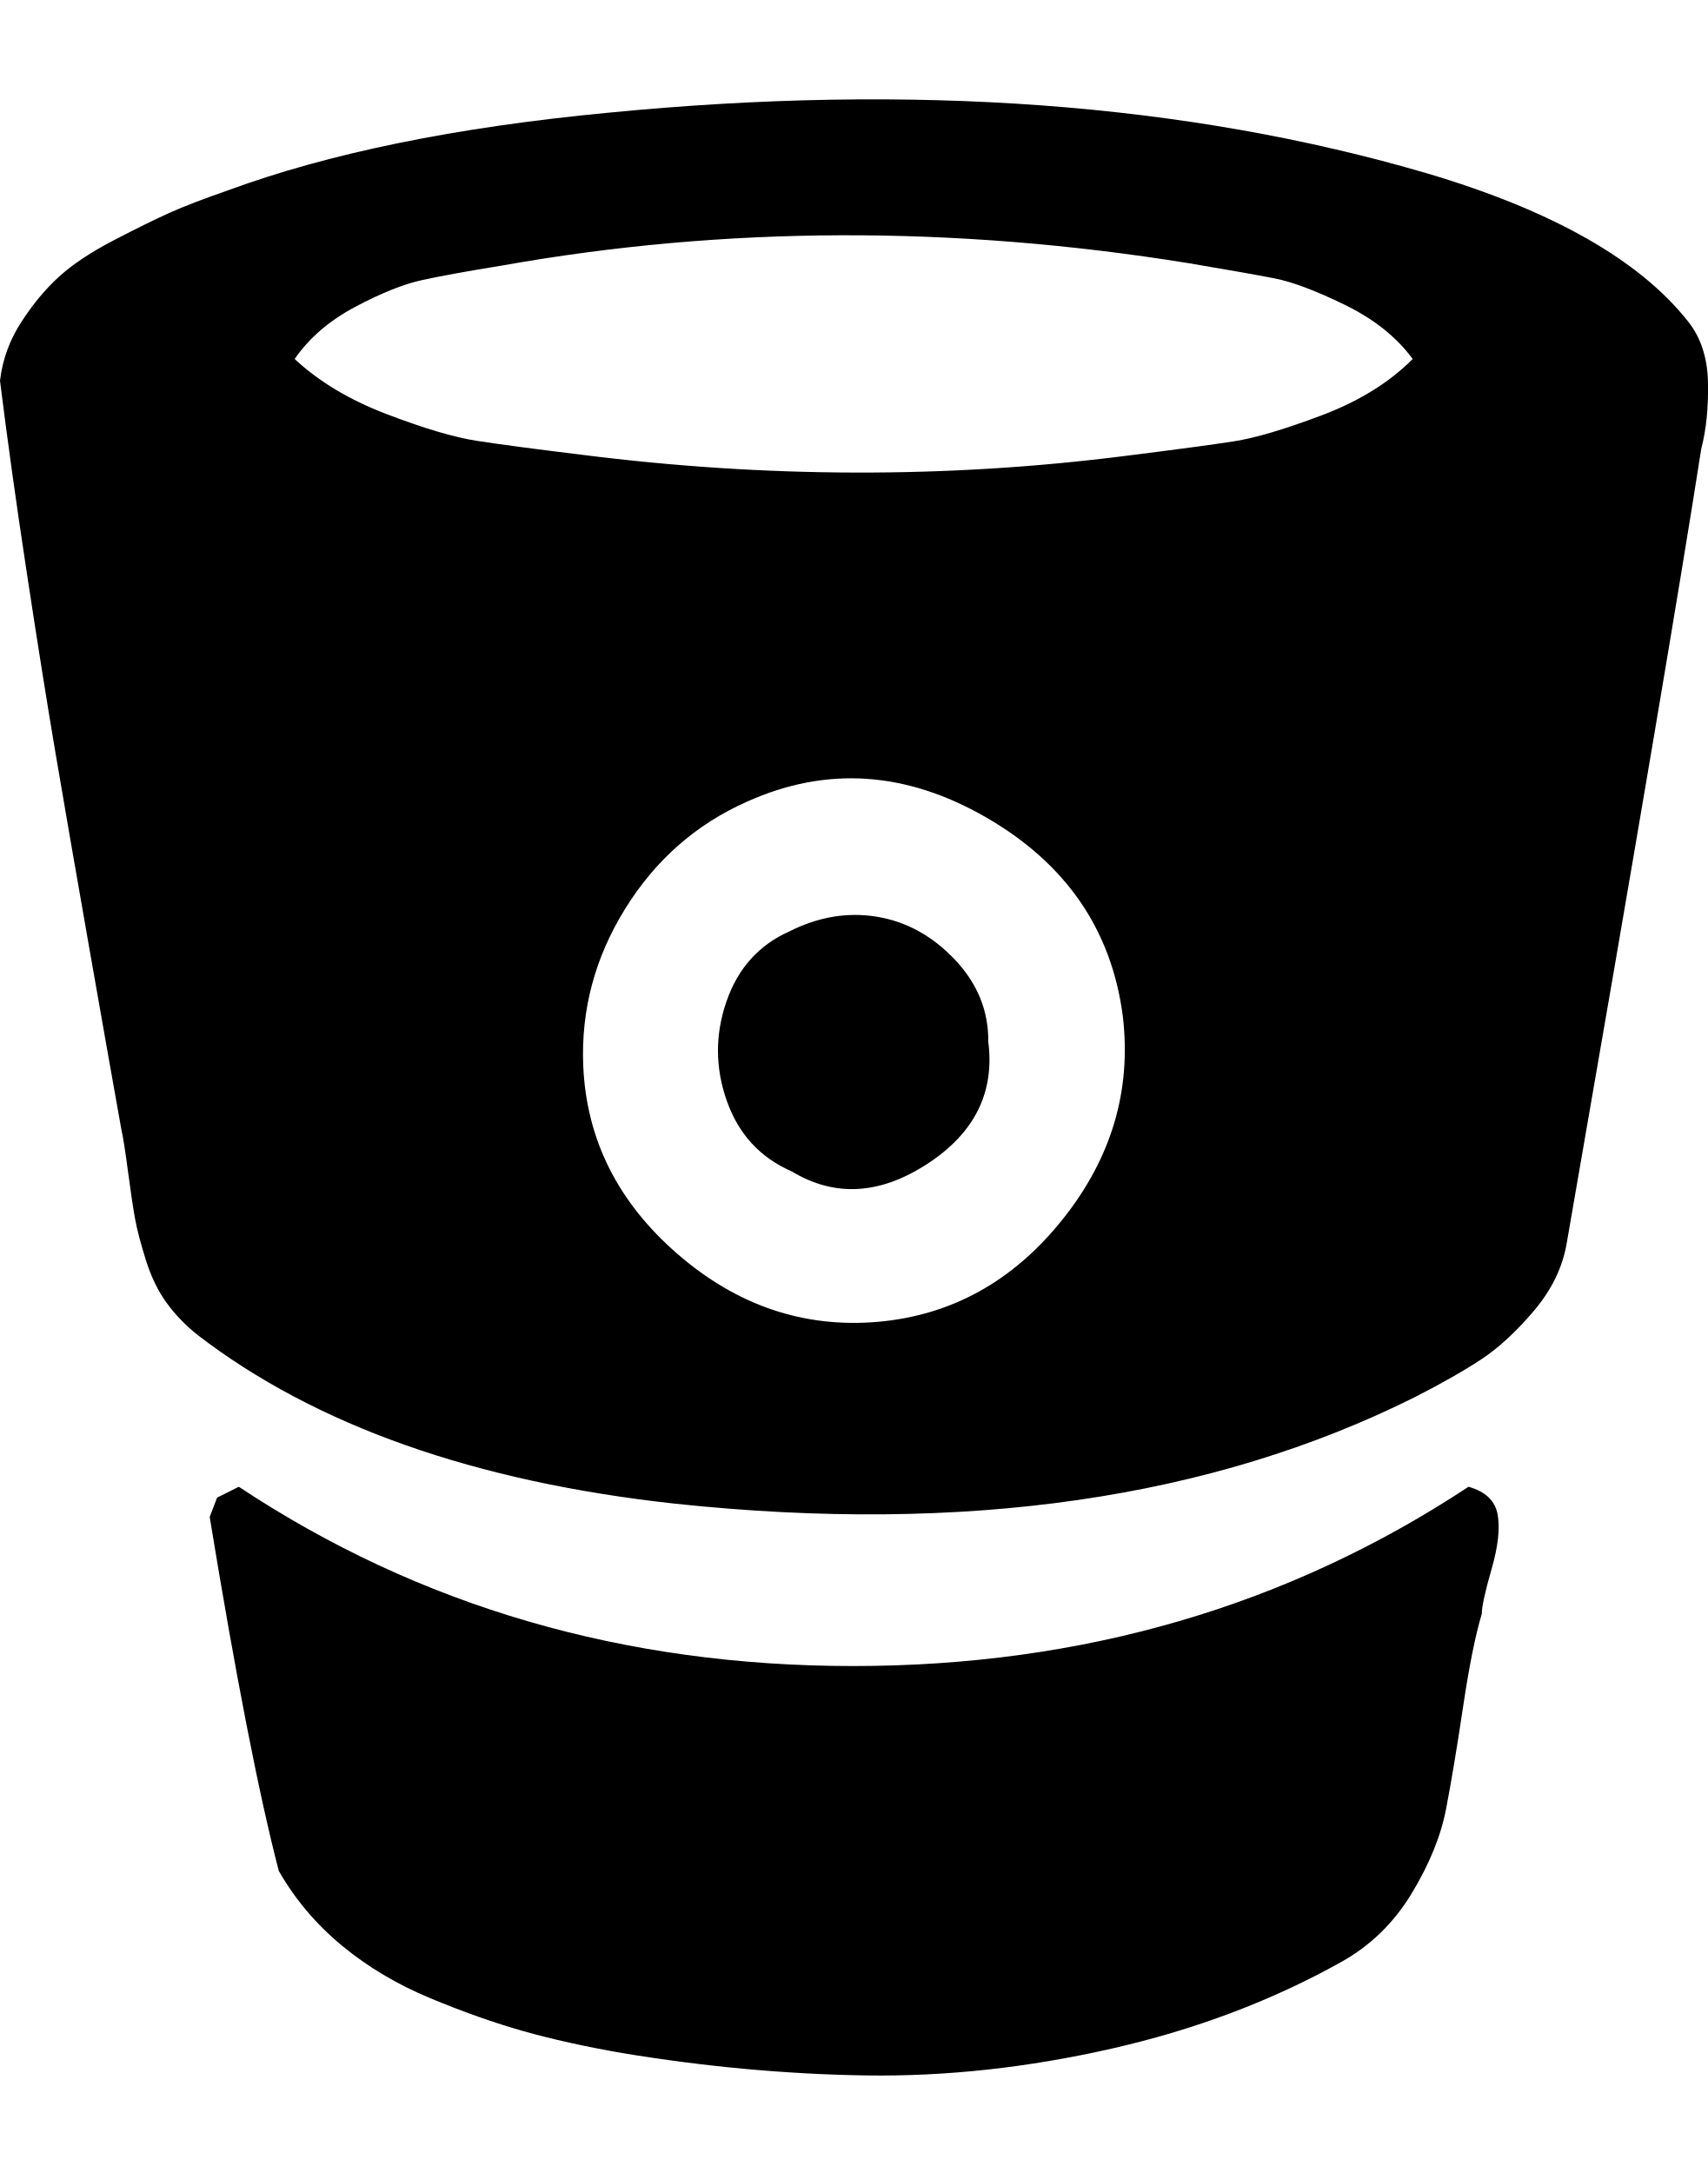
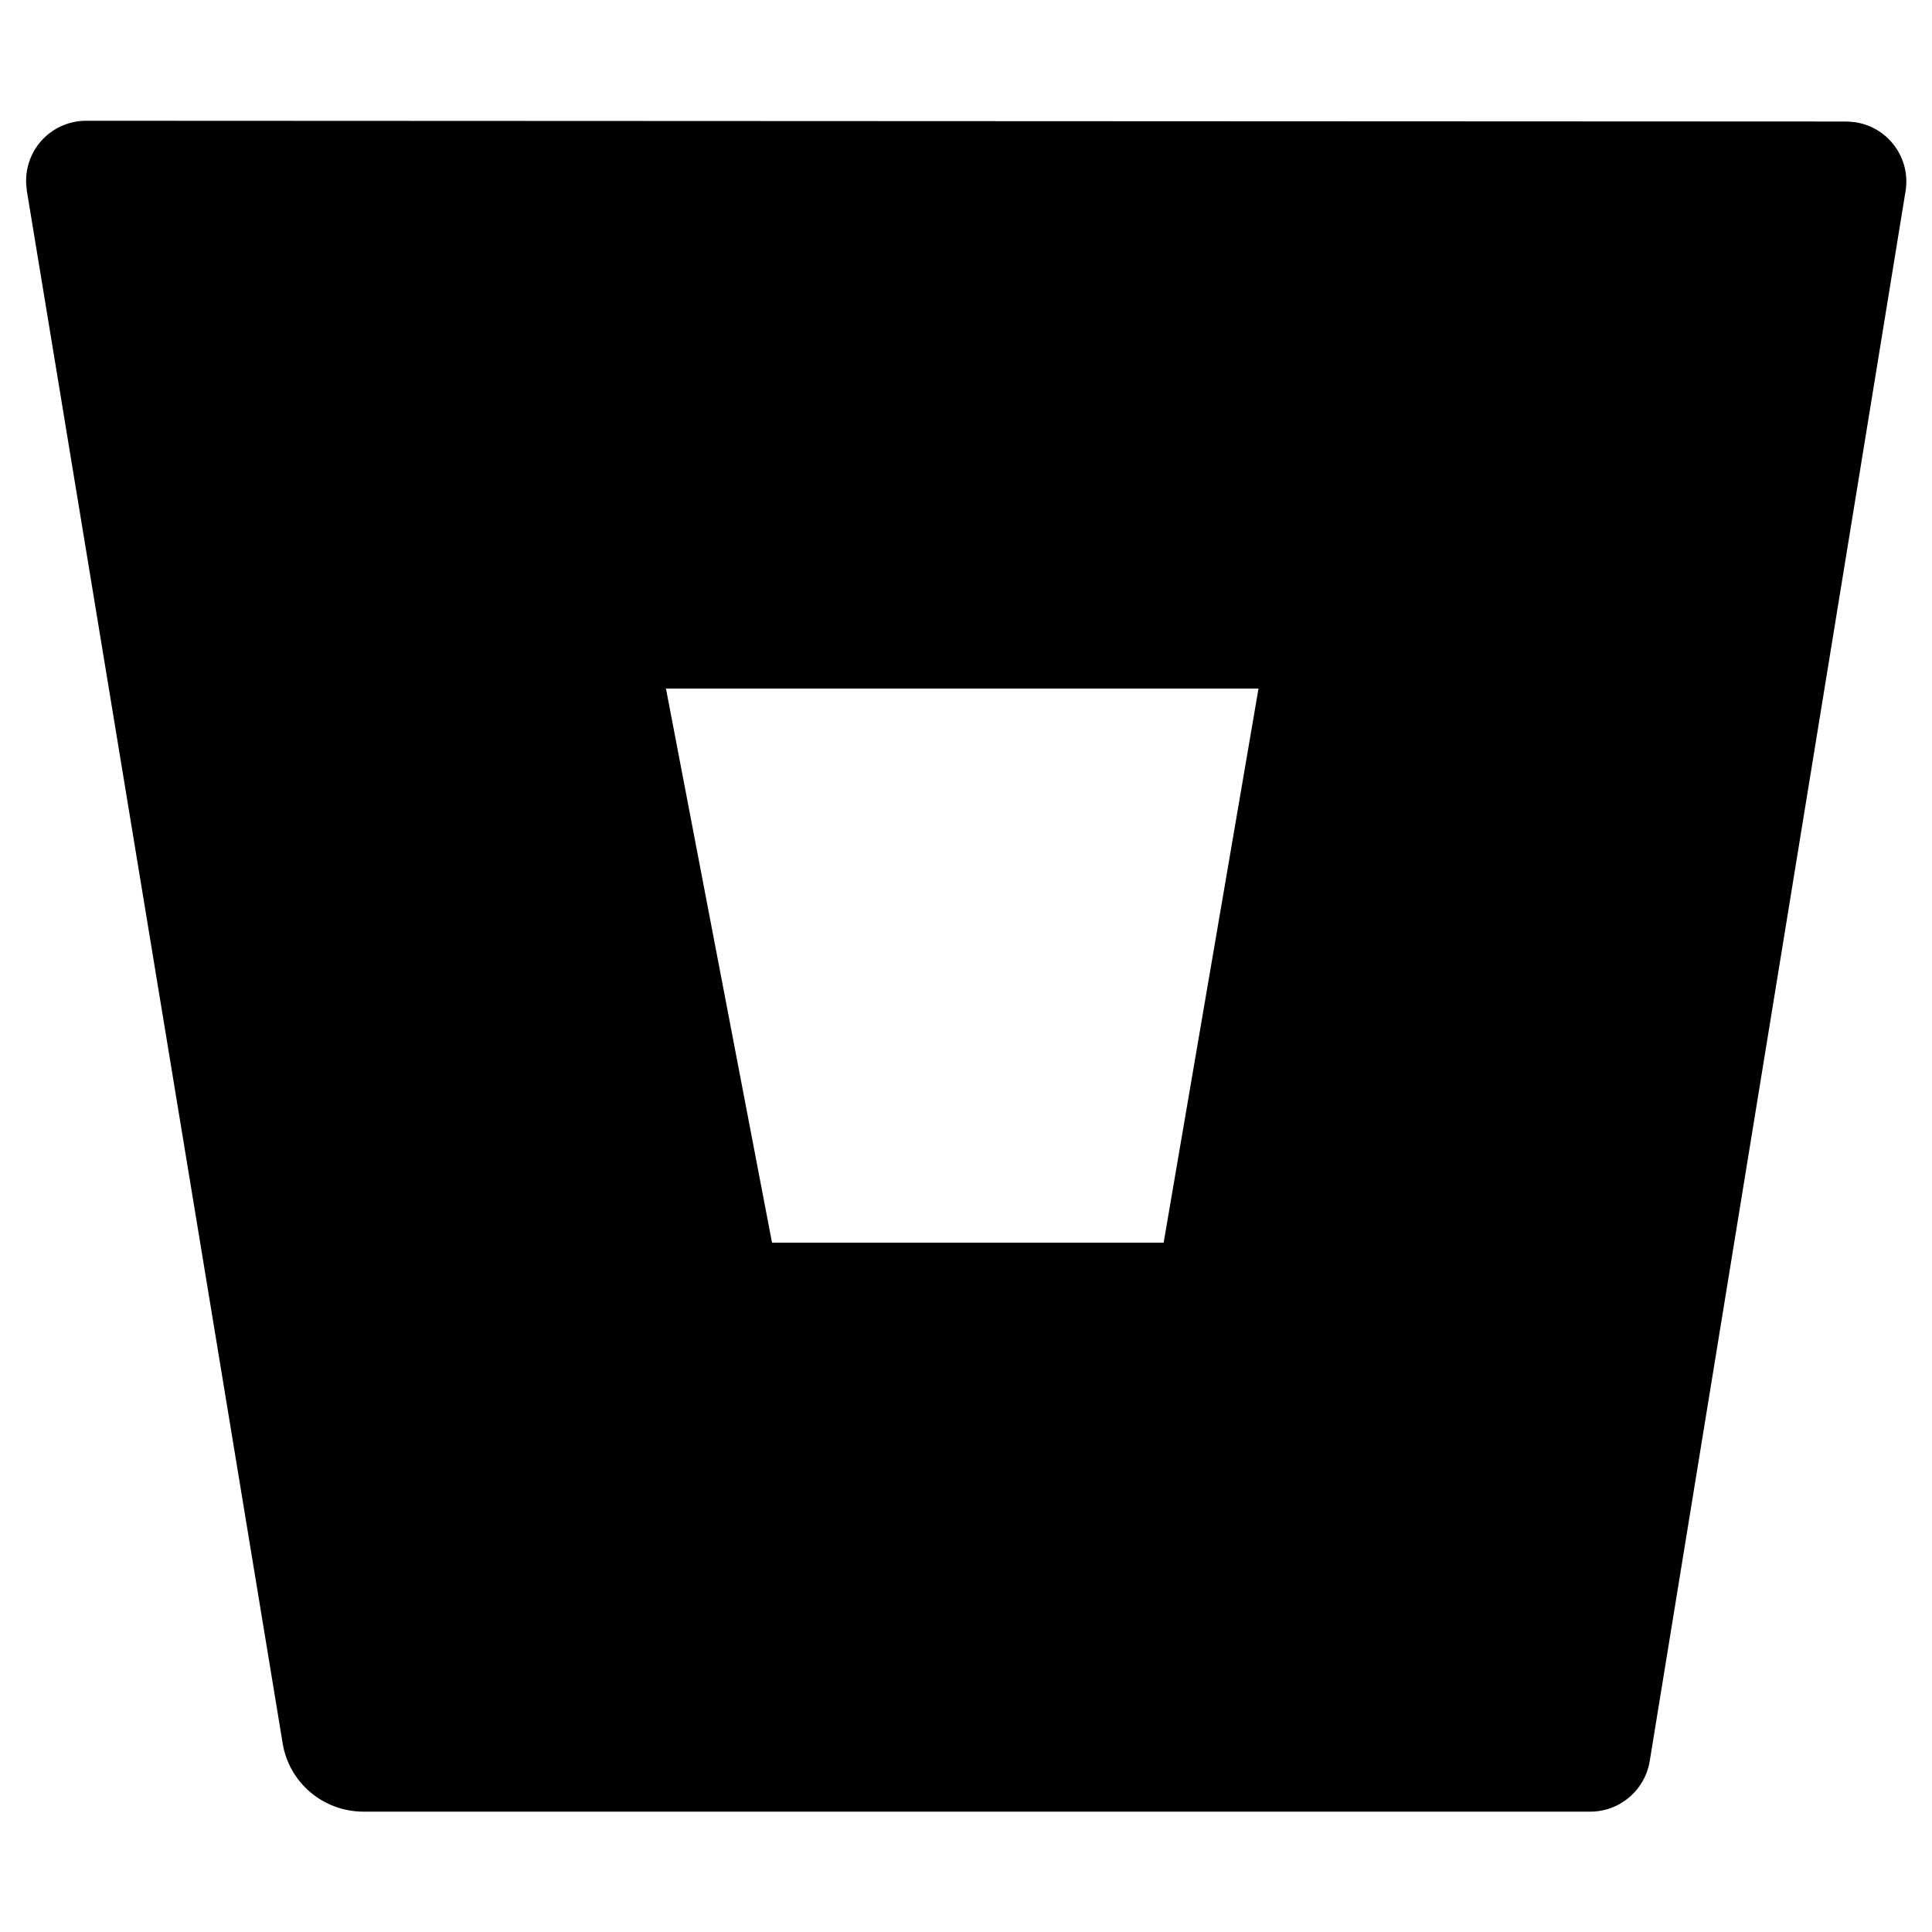
- <svg xmlns="http://www.w3.org/2000/svg" height="1000" width="785.7">
-   <path d="M454.8 479.4q4.5 35.1 -28.2 56.3t-62.2 3.4q-21.8 -9.5 -29.9 -32.4t-.2 -45.8 29 -32.3q20.1 -10.1 40.4 -6.7t35.8 19.8 15.3 37.7zm61.9 -11.8q-7.8 -59.7 -63 -91.5t-109.9 -7.2q-35.2 15.6 -56.1 49.3t-19.3 72.3q2.2 50.8 43.3 86.5t92.3 31.3q50.8 -4.5 84.8 -46.9t27.9 -93.8zM650.1 165.2Q639 150.1 618.9 140.3t-32.4 -12.2 -39.6 -7Q384.5 94.9 231 122.2q-24 3.9 -36.8 6.7t-30.7 12.3 -27.9 24q16.7 15.6 42.4 25.4t41 12.2 48.9 6.5q127.2 16.1 250 .5 35.1 -4.4 49.9 -6.7t40.5 -12 41.8 -25.9zm31.8 577.5q-4.4 14.6 -8.6 42.7t-7.8 46.9 -15.9 39.1 -32.4 31.5q-48 26.8 -105.8 39.9t-112.7 12.3T286.3 944.8q-25.7 -4.5 -45.5 -10.1t-42.7 -15.1 -40.7 -24.2T128.3 861Q114.4 807.5 96.5 698.1l3.4 -8.9 10 -5q124.5 82.5 282.7 82.5t283.2 -82.5q11.7 3.3 13.4 12.8t-2.8 25.1 -4.5 20.6zm101 -536.2Q768.4 299.7 721 572q-2.8 16.7 -15.1 31.2t-24.3 22.4 -30.4 17.3Q510.6 713.2 310.8 692 172.4 676.9 91 614.4q-8.4 -6.7 -14.3 -14.8t-9.5 -19.5 -5 -19 -3.3 -22 -3.1 -19.6Q50.8 491.6 41 435.8T25.4 345.7 12.3 263.4 0 175.2q1.7 -14.5 9.8 -27t17.5 -21 25.2 -16.7T78.1 97.9t26.8 -10.3Q174.7 61.9 279.6 51.9 491.1 31.2 656.8 79.8q86.5 25.7 120 68.1 8.9 11.1 9.2 28.4t-3.1 30.2z" />
+ <svg xmlns="http://www.w3.org/2000/svg" height="1000" width="1000">
+   <path d="M45.1 62.5C27.7 62.3 13.7 76 13.5 93.4c0 1.7 .2 3.5 .4 5.4l132.4 803.5c3.3 20.4 20.9 35.2 41.4 35.4h635c15.4 .2 28.7 -10.9 31.2 -26.2L986.3 99c2.8 -17 -8.8 -33 -25.8 -35.7 -1.7 -.2 -3.5 -.4 -5.4 -.4l-910 -.4zm557.2 580.7H399.6L344.7 356.4h306.7l-49.1 286.8z" />
</svg>
